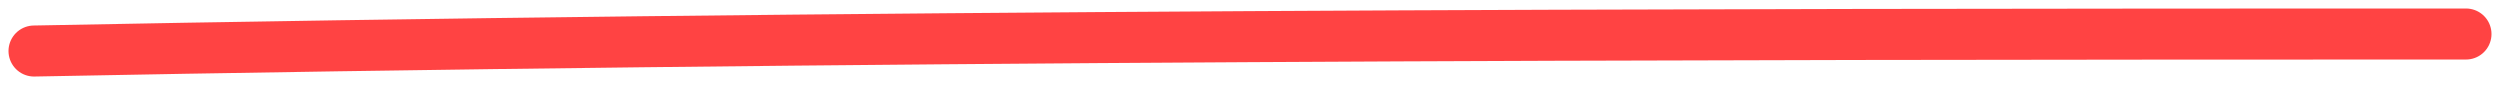
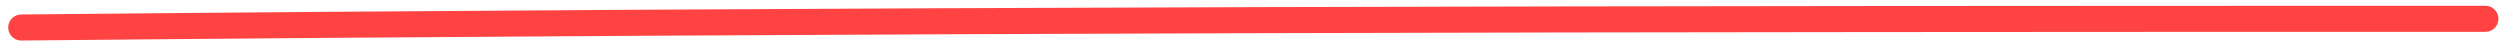
- <svg xmlns="http://www.w3.org/2000/svg" width="147" height="5" viewBox="0 0 147 5" fill="none">
-   <path d="M2 3C49.679 2.079 97.269 2 145 2" stroke="#FF4343" stroke-width="3" stroke-linecap="round" />
+ <svg xmlns="http://www.w3.org/2000/svg" width="288" height="5" viewBox="0 0 288 5" fill="none">
+   <path d="M2.446 3.168C97.095 2.247 191.567 2.168 286.319 2.168" stroke="#FF4343" stroke-width="3" stroke-linecap="round" />
</svg>
